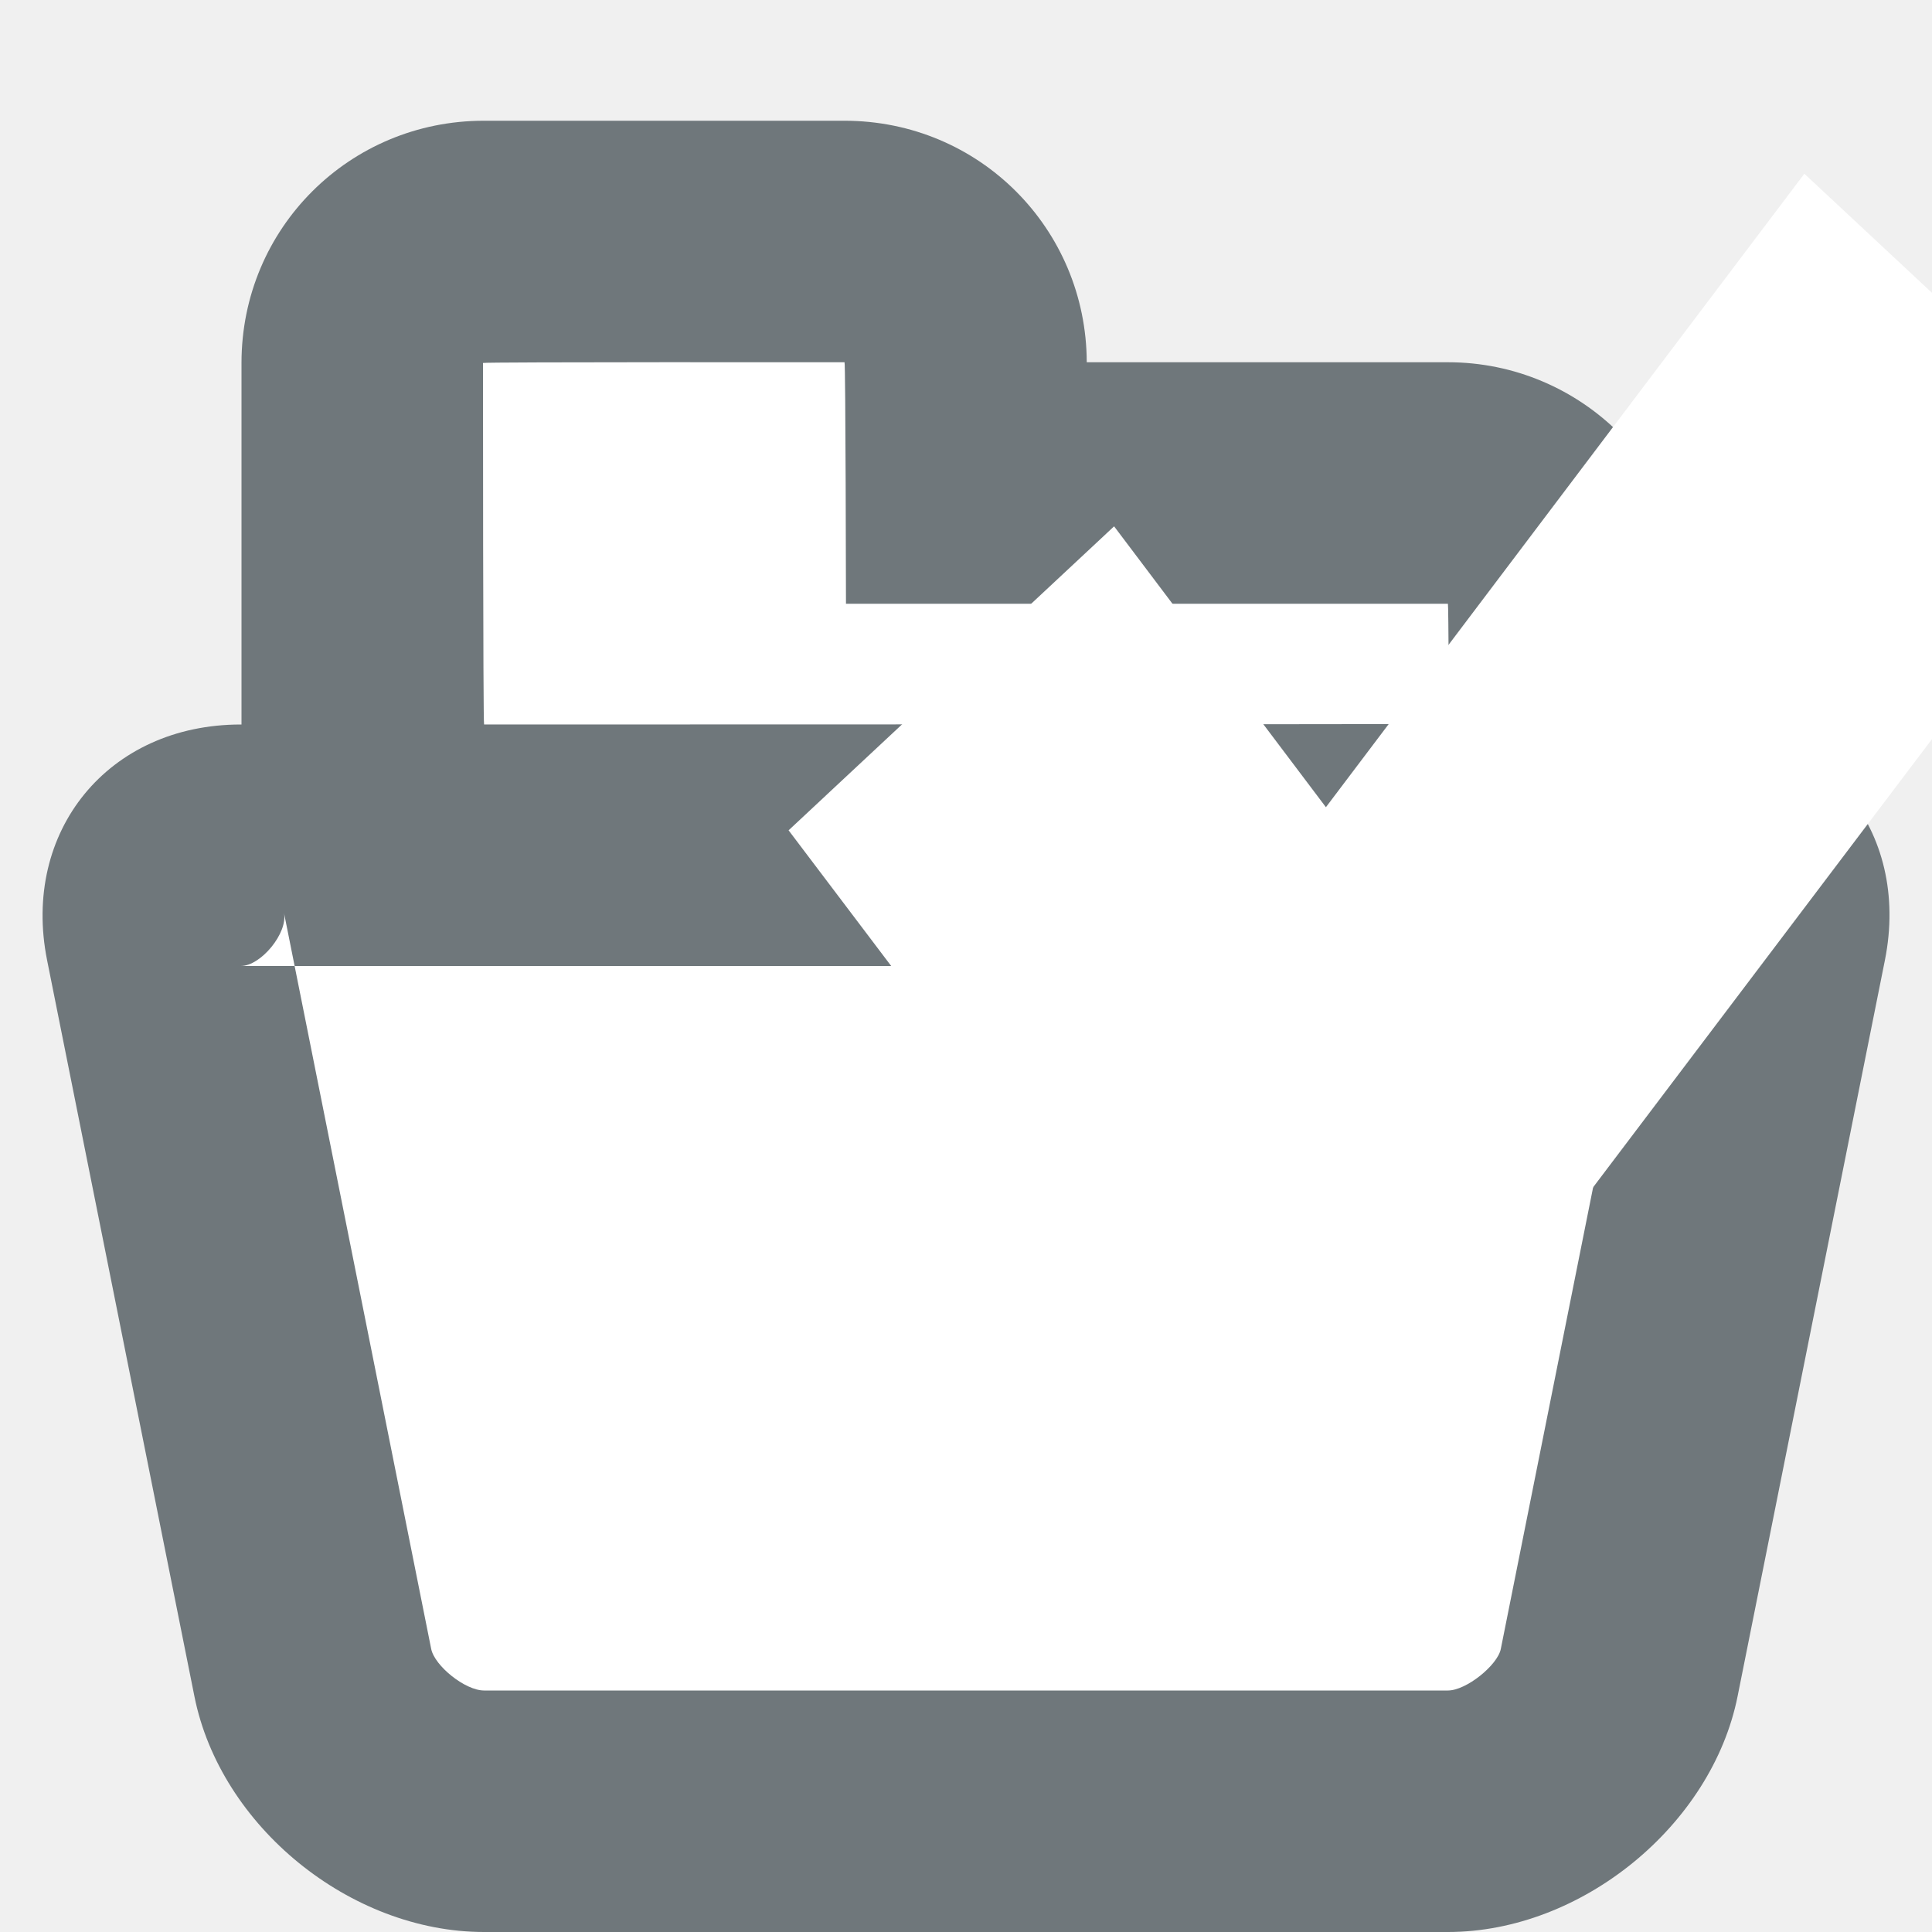
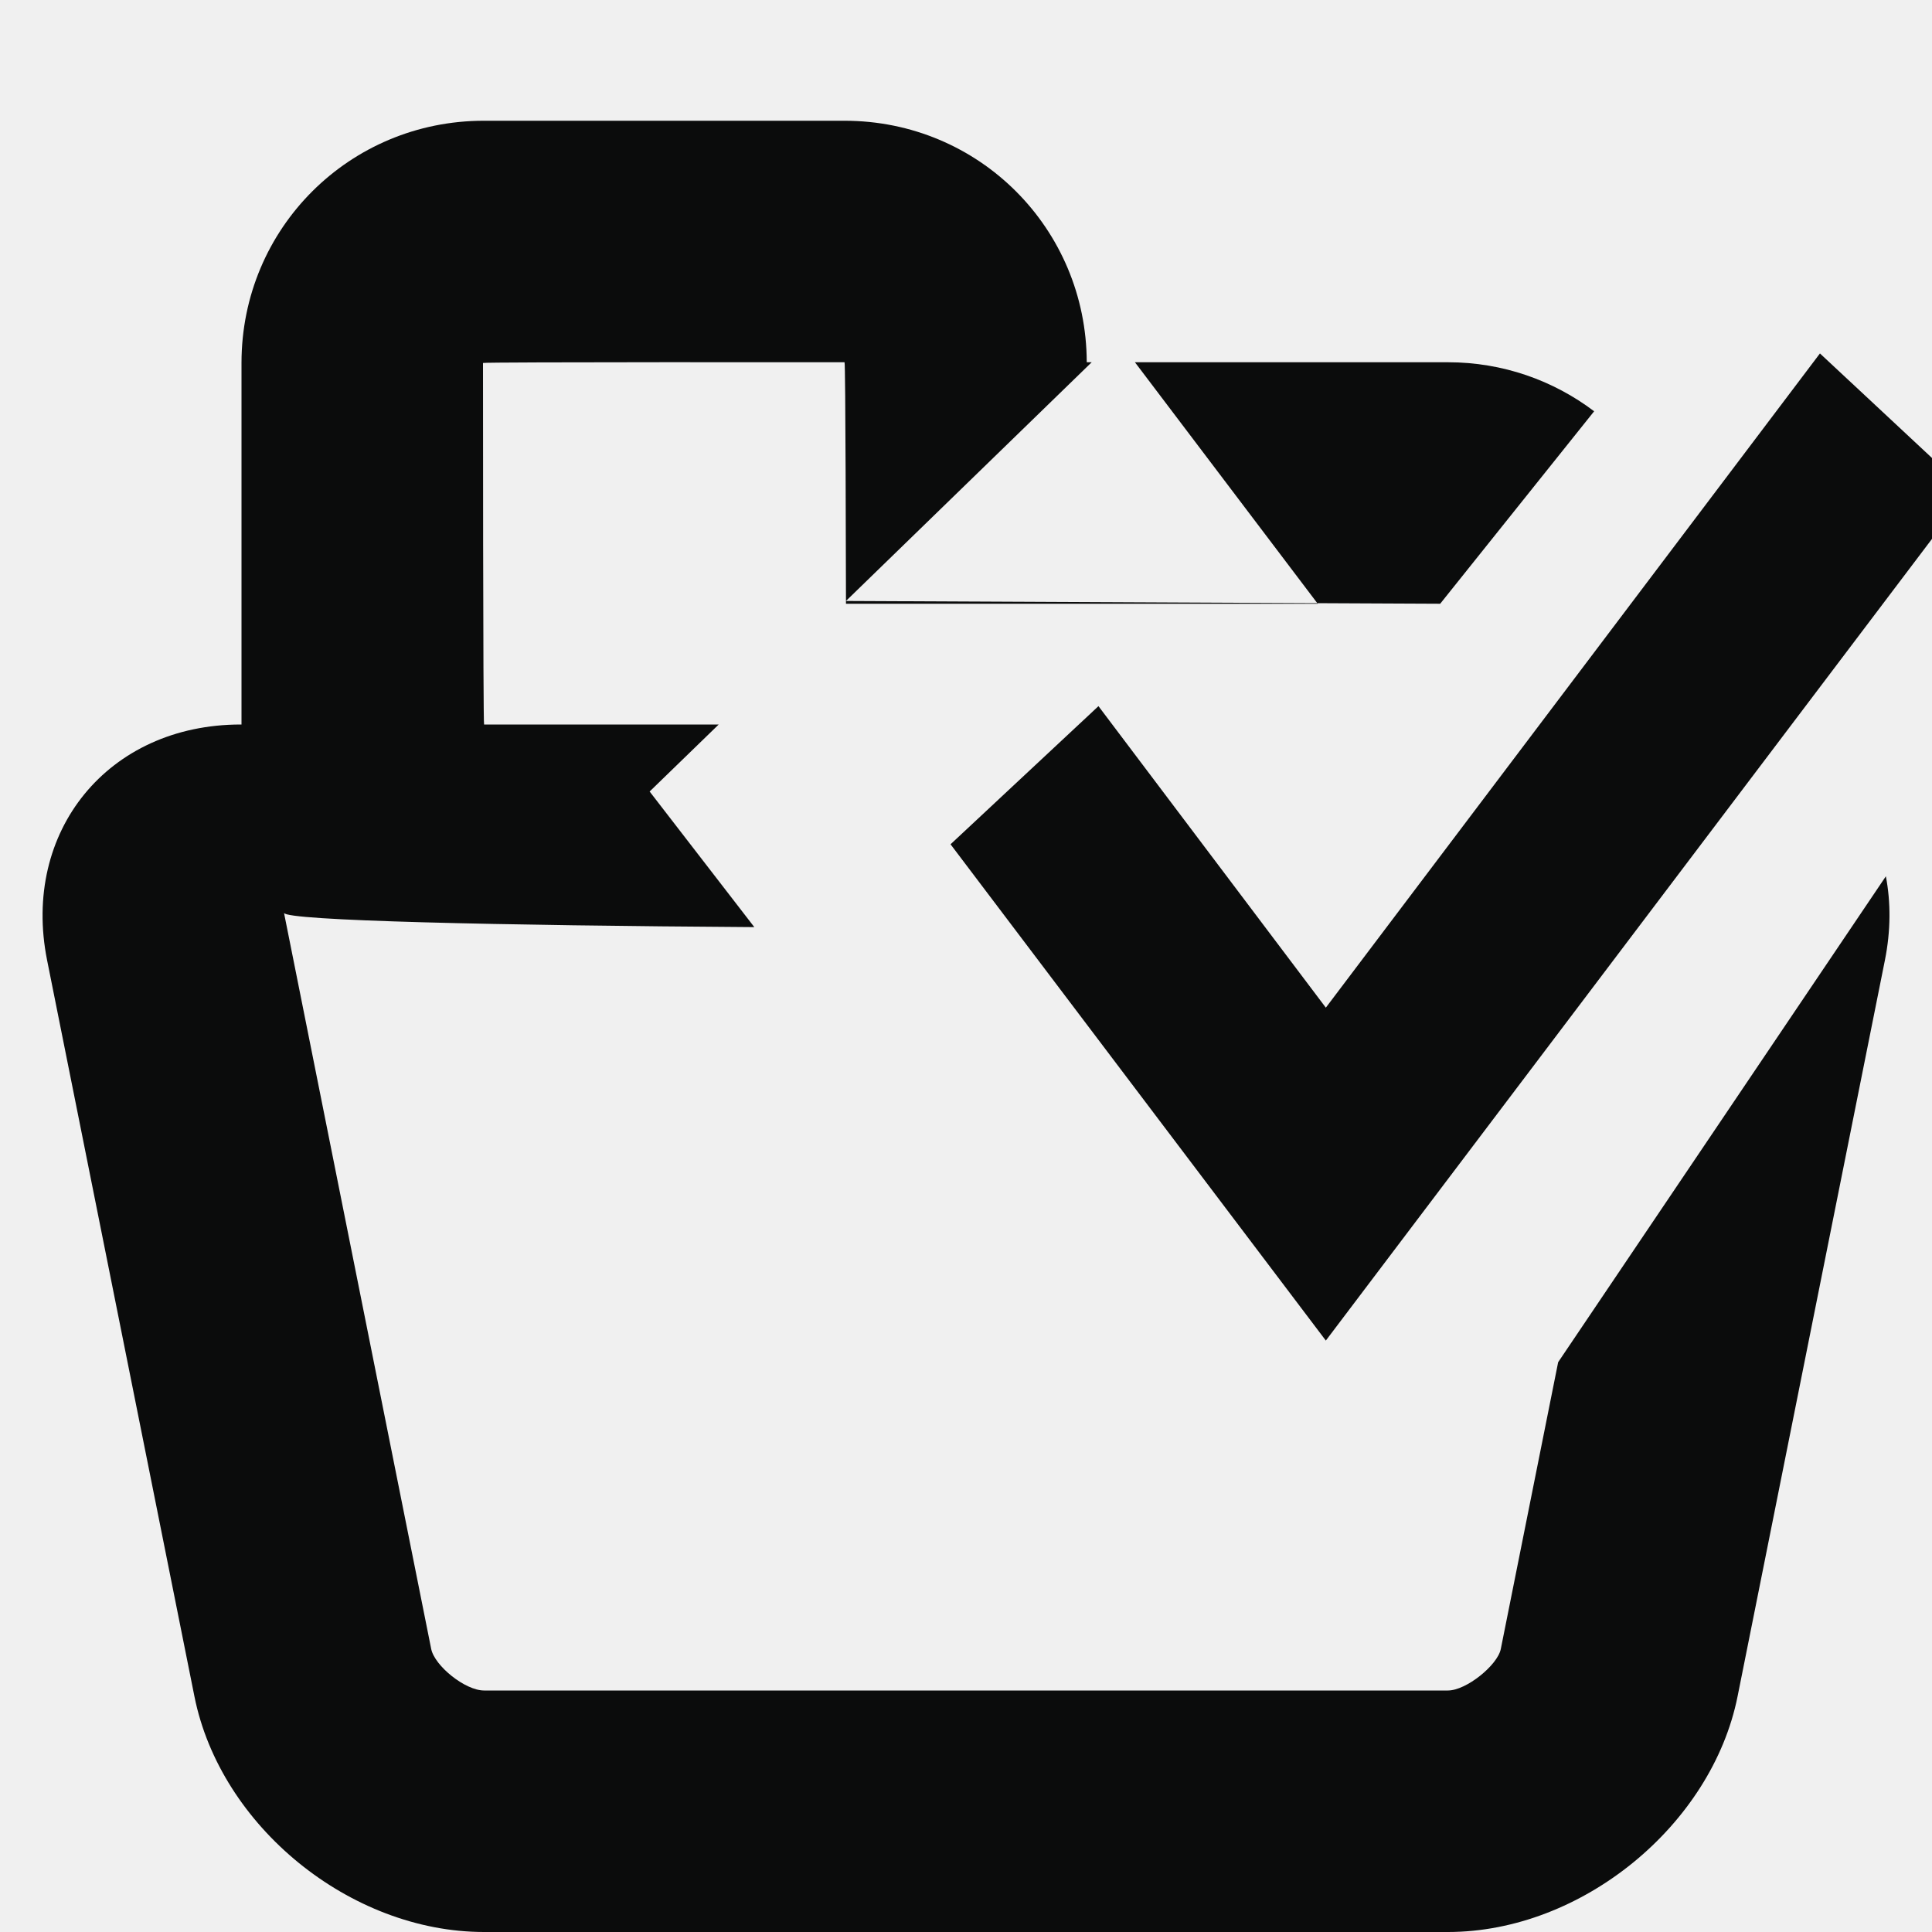
<svg xmlns="http://www.w3.org/2000/svg" width="16px" height="16px" viewBox="0 0 16 16" version="1.1">
  <defs />
  <g id="Styles&amp;Elements" stroke="none" stroke-width="1" fill="none" fill-rule="evenodd">
-     <g id="icon-case-done" transform="translate(0, 1)">
-       <path d="M14,5 L14.006,5 C15.105,5 15.825,5.874 15.61,6.952 L14.39,13.048 C14.177,14.113 13.101,15 11.991,15 L4.009,15 C2.902,15 1.825,14.126 1.61,13.048 L0.39,6.952 C0.177,5.887 0.893,5 1.994,5 L2,5 C2,4.998 2,4.996 2,4.994 L2,2.006 C2,0.887 2.898,0 4.006,0 L6.994,0 C8.111,0 8.997,0.895 9,2 L11.991,2 C13.098,2 14,2.898 14,4.005 L14,4.995 C14,4.997 14,4.998 14,5 L14,5 Z" id="Rectangle-49" fill="#6F777B" />
-       <path d="M14.006,7 C13.845,7 13.616,6.721 13.648,6.56 L12.429,12.656 C12.403,12.789 12.144,13 11.991,13 L4.009,13 C3.851,13 3.599,12.795 3.571,12.656 L2.352,6.56 C2.385,6.726 2.161,7 1.994,7 L14.006,7 L14.006,7 Z M4,2.006 C4,1.997 6.994,2 6.994,2 C7.003,2 7.006,4 7.006,4 L9,4 L11.991,4 C11.996,4 12,4.995 12,4.995 C12,4.999 4.009,5 4.009,5 C4,5 4,2.006 4,2.006 Z" id="Path" fill="#FFFFFF" />
-       <path d="M10.98,10.102 L16.297,3.07 L15.072,1.927 L10.98,7.345 L9.097,4.848 L7.872,5.992 L10.98,10.102 Z" id="Path" stroke="#FFFFFF" stroke-width="2" fill="#6F777B" />
+     <g id="icon-case-done" transform="translate(0, 1)" fill="#0B0C0C">
+       <path d="M5.952,5 L5.38,5.555 L6.247,6.678 L6.247,6.678 C4.122,6.664 2.365,6.625 2.352,6.56 L3.571,12.656 C3.599,12.795 3.851,13 4.009,13 L11.991,13 C12.144,13 12.403,12.789 12.429,12.656 L12.904,10.281 L15.618,6.257 L15.618,6.257 C15.659,6.473 15.659,6.707 15.61,6.952 L14.39,13.048 C14.177,14.113 13.101,15 11.991,15 L4.009,15 C2.902,15 1.825,14.126 1.61,13.048 L0.39,6.952 C0.177,5.887 0.893,5 1.994,5 L2,5 C2,4.998 2,4.996 2,4.994 L2,2.006 C2,0.887 2.898,0 4.006,0 L6.994,0 C8.111,0 8.997,0.895 9,2 L9.041,2 L7.006,3.977 C7.005,3.753 7.003,2 6.994,2 C6.994,2 4,1.997 4,2.006 C4,2.006 4,5 4.009,5 C4.009,5 4.833,5 5.952,5 Z M11.927,4 L13.202,2.406 C12.865,2.151 12.446,2 11.991,2 L9.399,2 L9.399,2 L10.913,4 L9,4 L7.006,4 C7.006,4 7.006,3.992 7.006,3.977 Z M10.98,10.102 L16.297,3.07 L15.072,1.927 L10.98,7.345 L9.097,4.848 L7.872,5.992 L10.98,10.102 Z" id="Rectangle-49" />
    </g>
  </g>
</svg>
